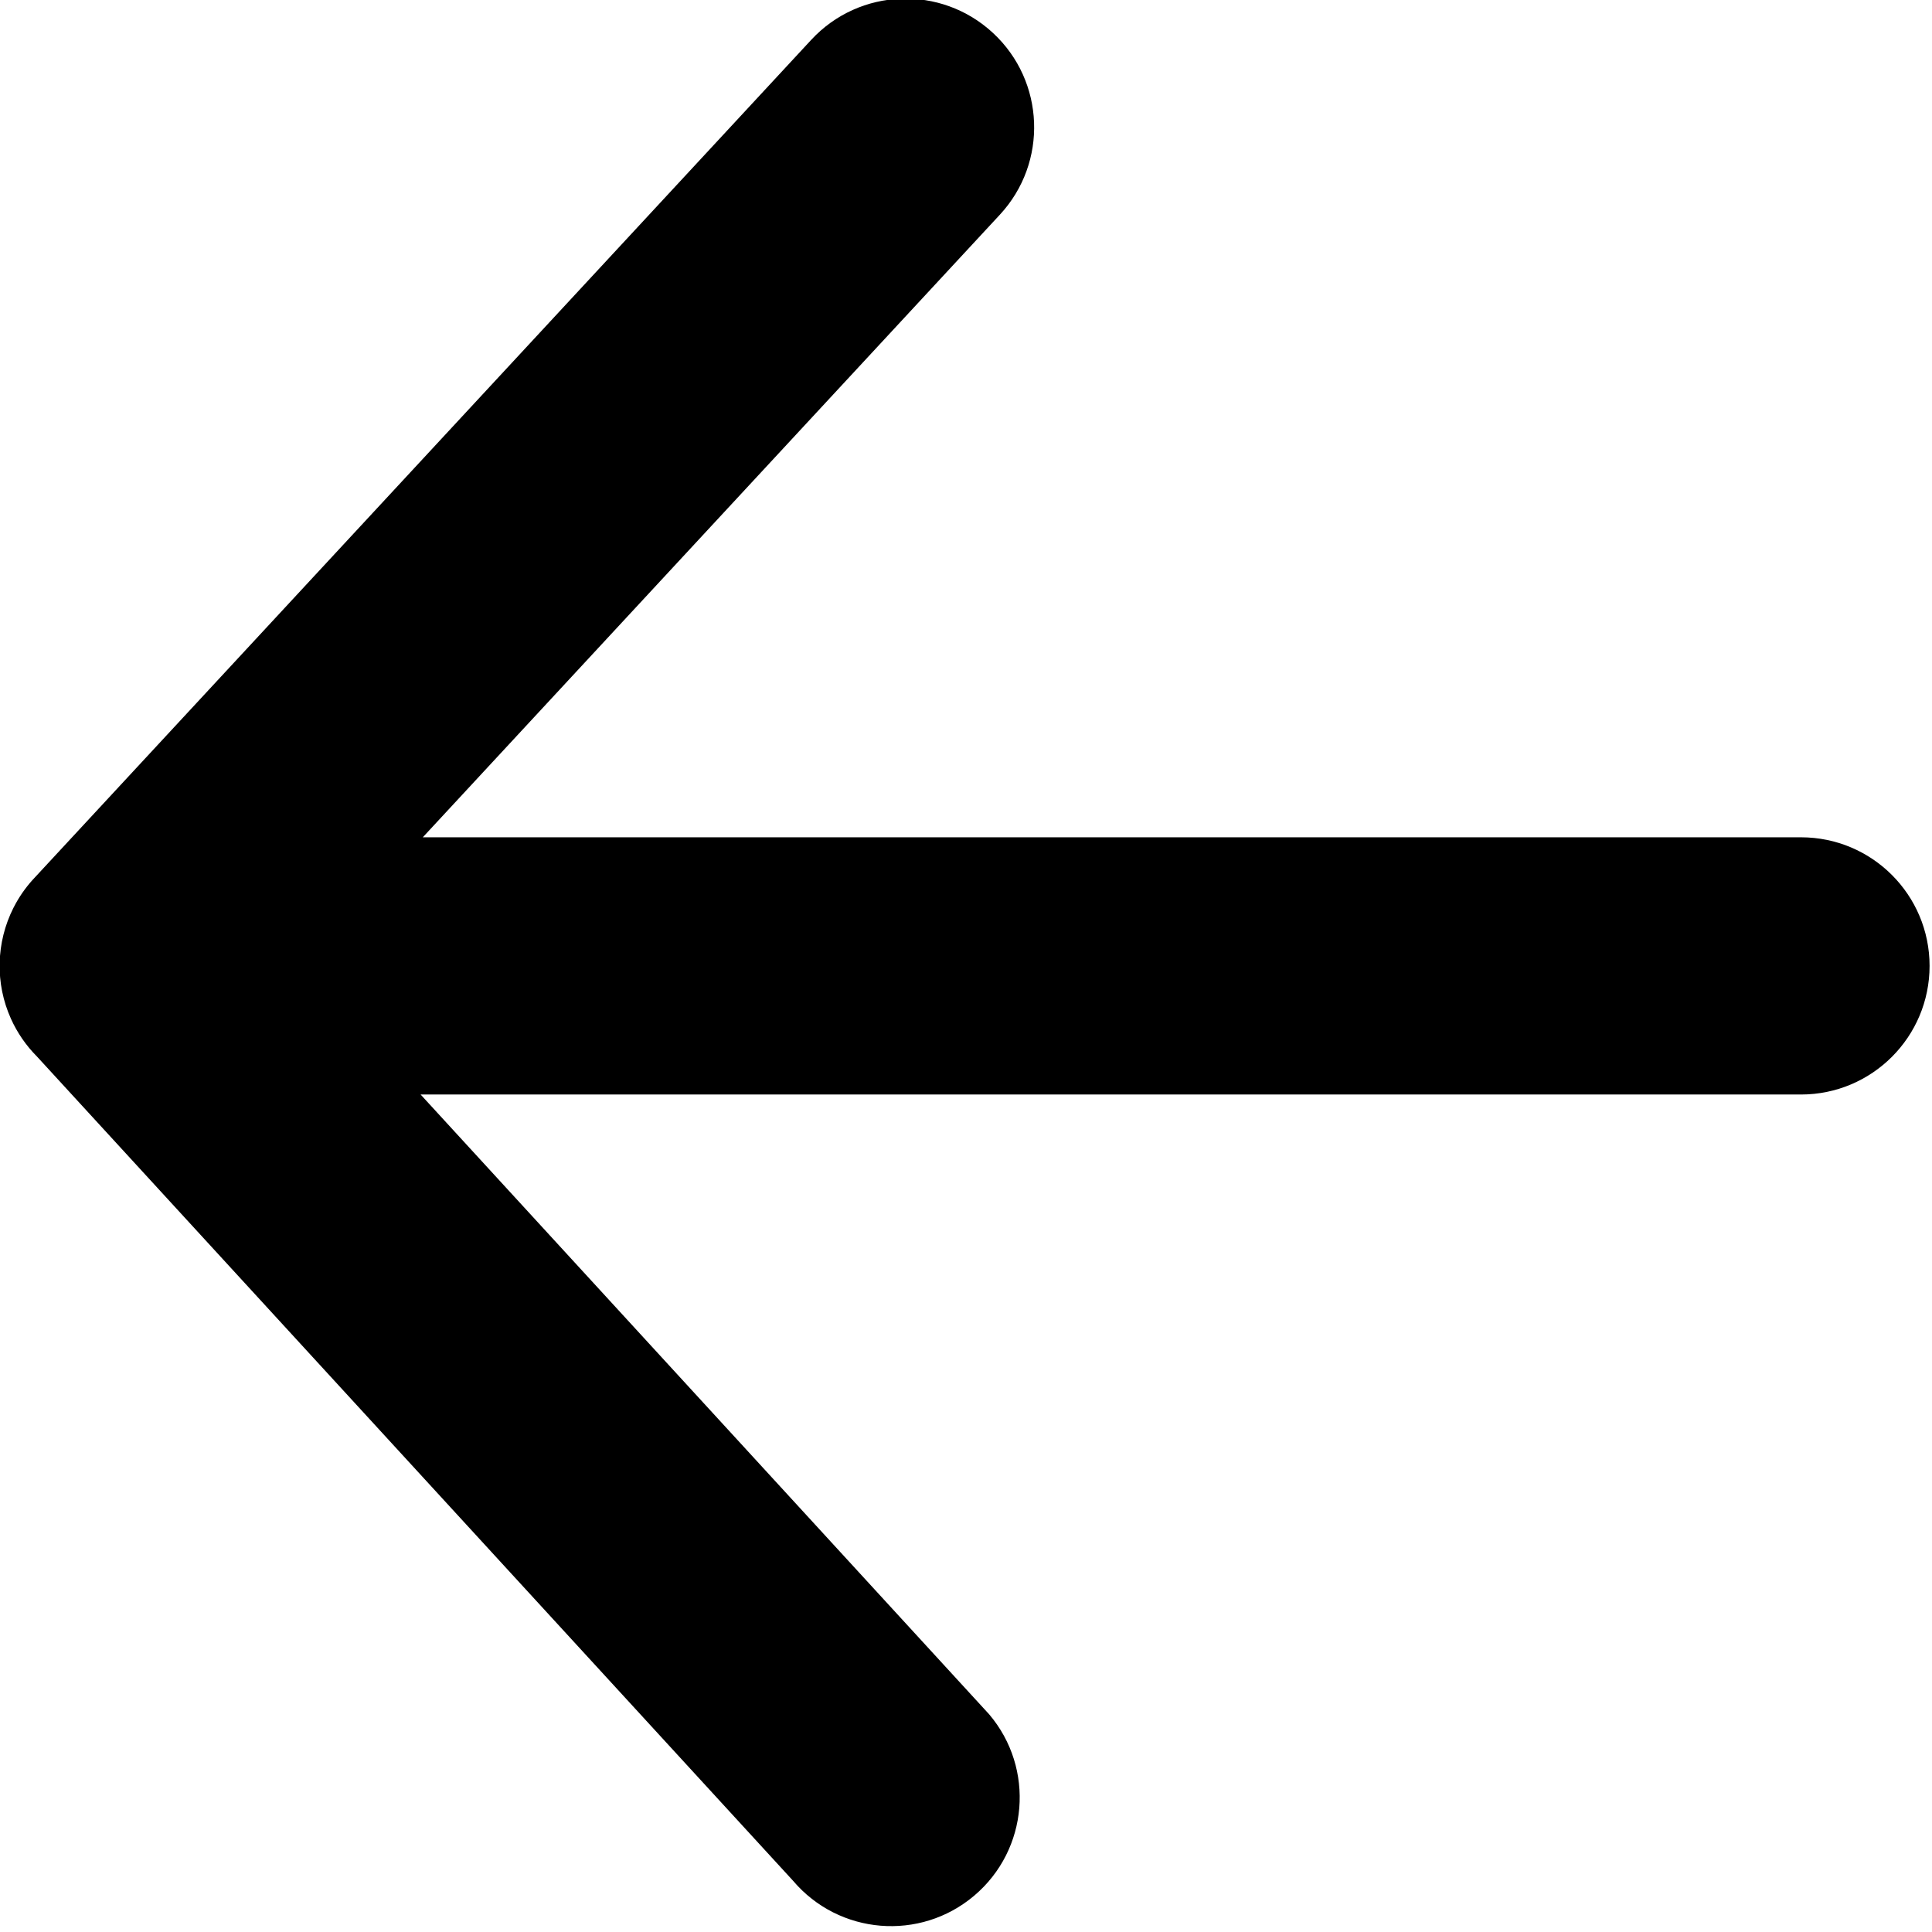
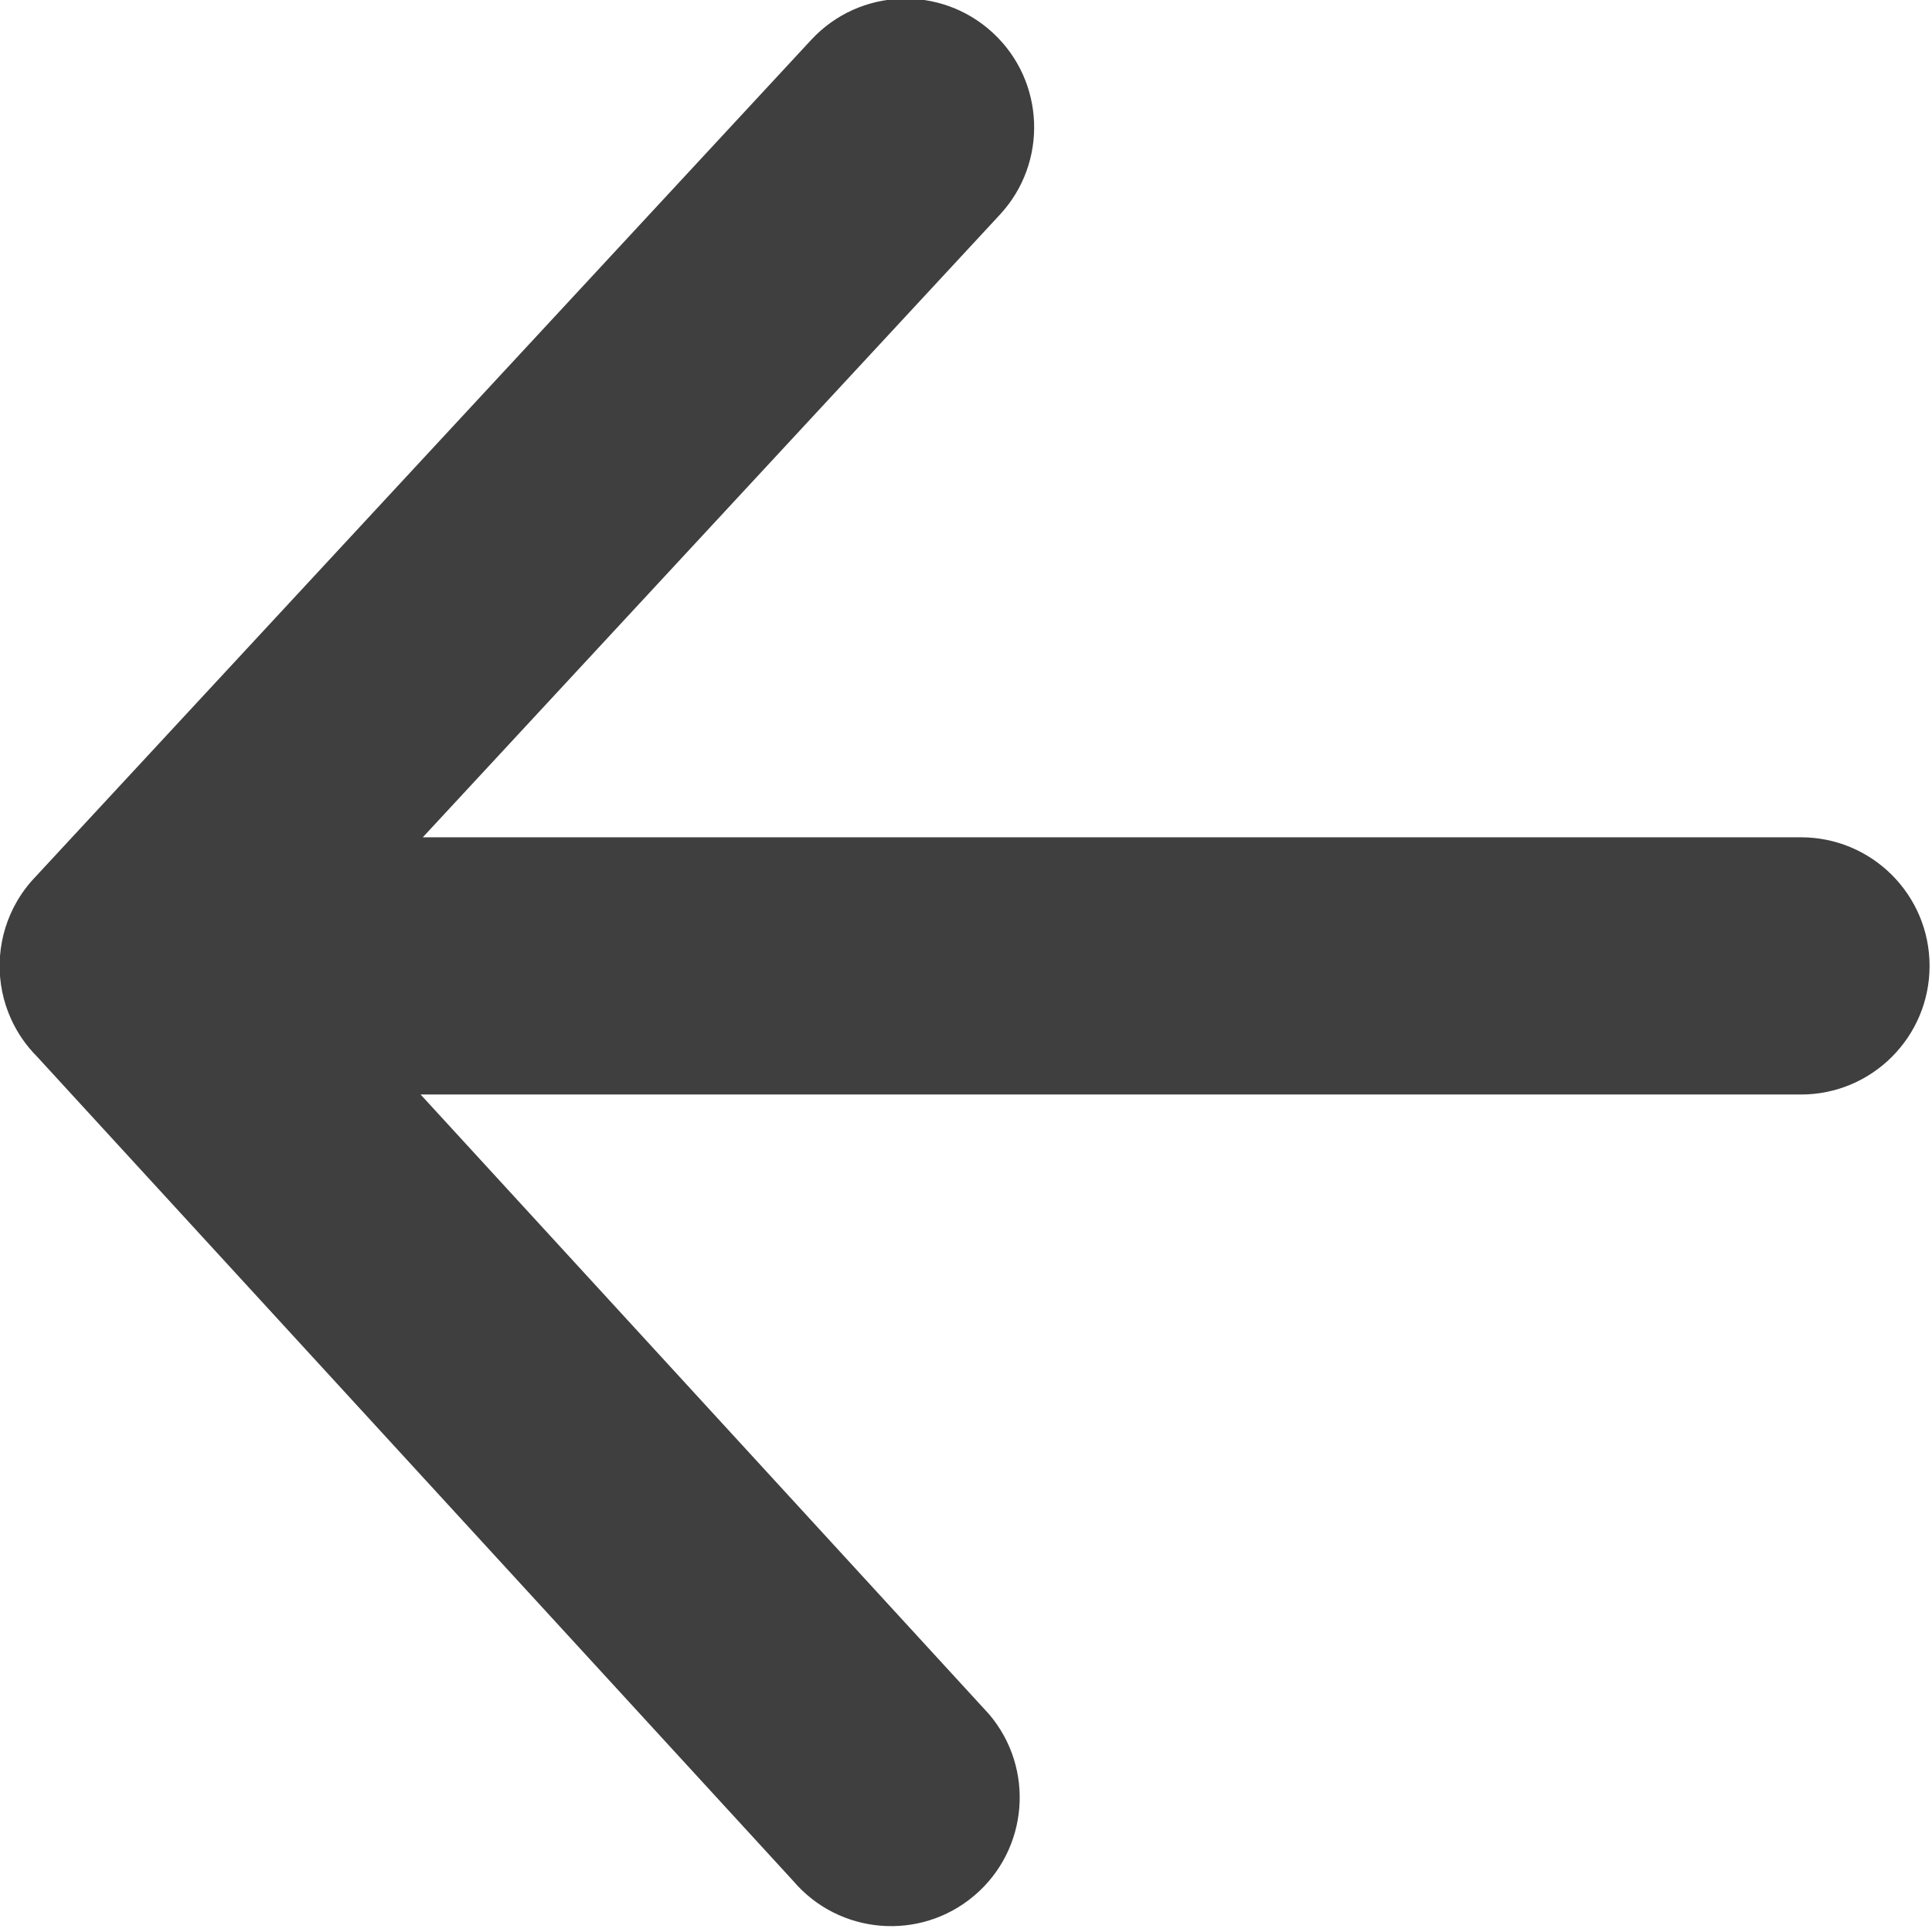
- <svg xmlns="http://www.w3.org/2000/svg" fill="#000000" width="800px" height="800px" viewBox="0 0 1024 1024">
+ <svg xmlns="http://www.w3.org/2000/svg" fill="#3f3f3f" width="800px" height="800px" viewBox="0 0 1024 1024">
  <path d="M222.927 580.115l301.354 328.512c24.354 28.708 20.825 71.724-7.883 96.078s-71.724 20.825-96.078-7.883L19.576 559.963a67.846 67.846 0 01-13.784-20.022 68.03 68.03 0 01-5.977-29.488l.001-.063a68.343 68.343 0 017.265-29.134 68.28 68.28 0 011.384-2.6 67.59 67.59 0 0110.102-13.687L429.966 21.113c25.592-27.611 68.721-29.247 96.331-3.656s29.247 68.721 3.656 96.331L224.088 443.784h730.46c37.647 0 68.166 30.519 68.166 68.166s-30.519 68.166-68.166 68.166H222.927z" />
</svg>
